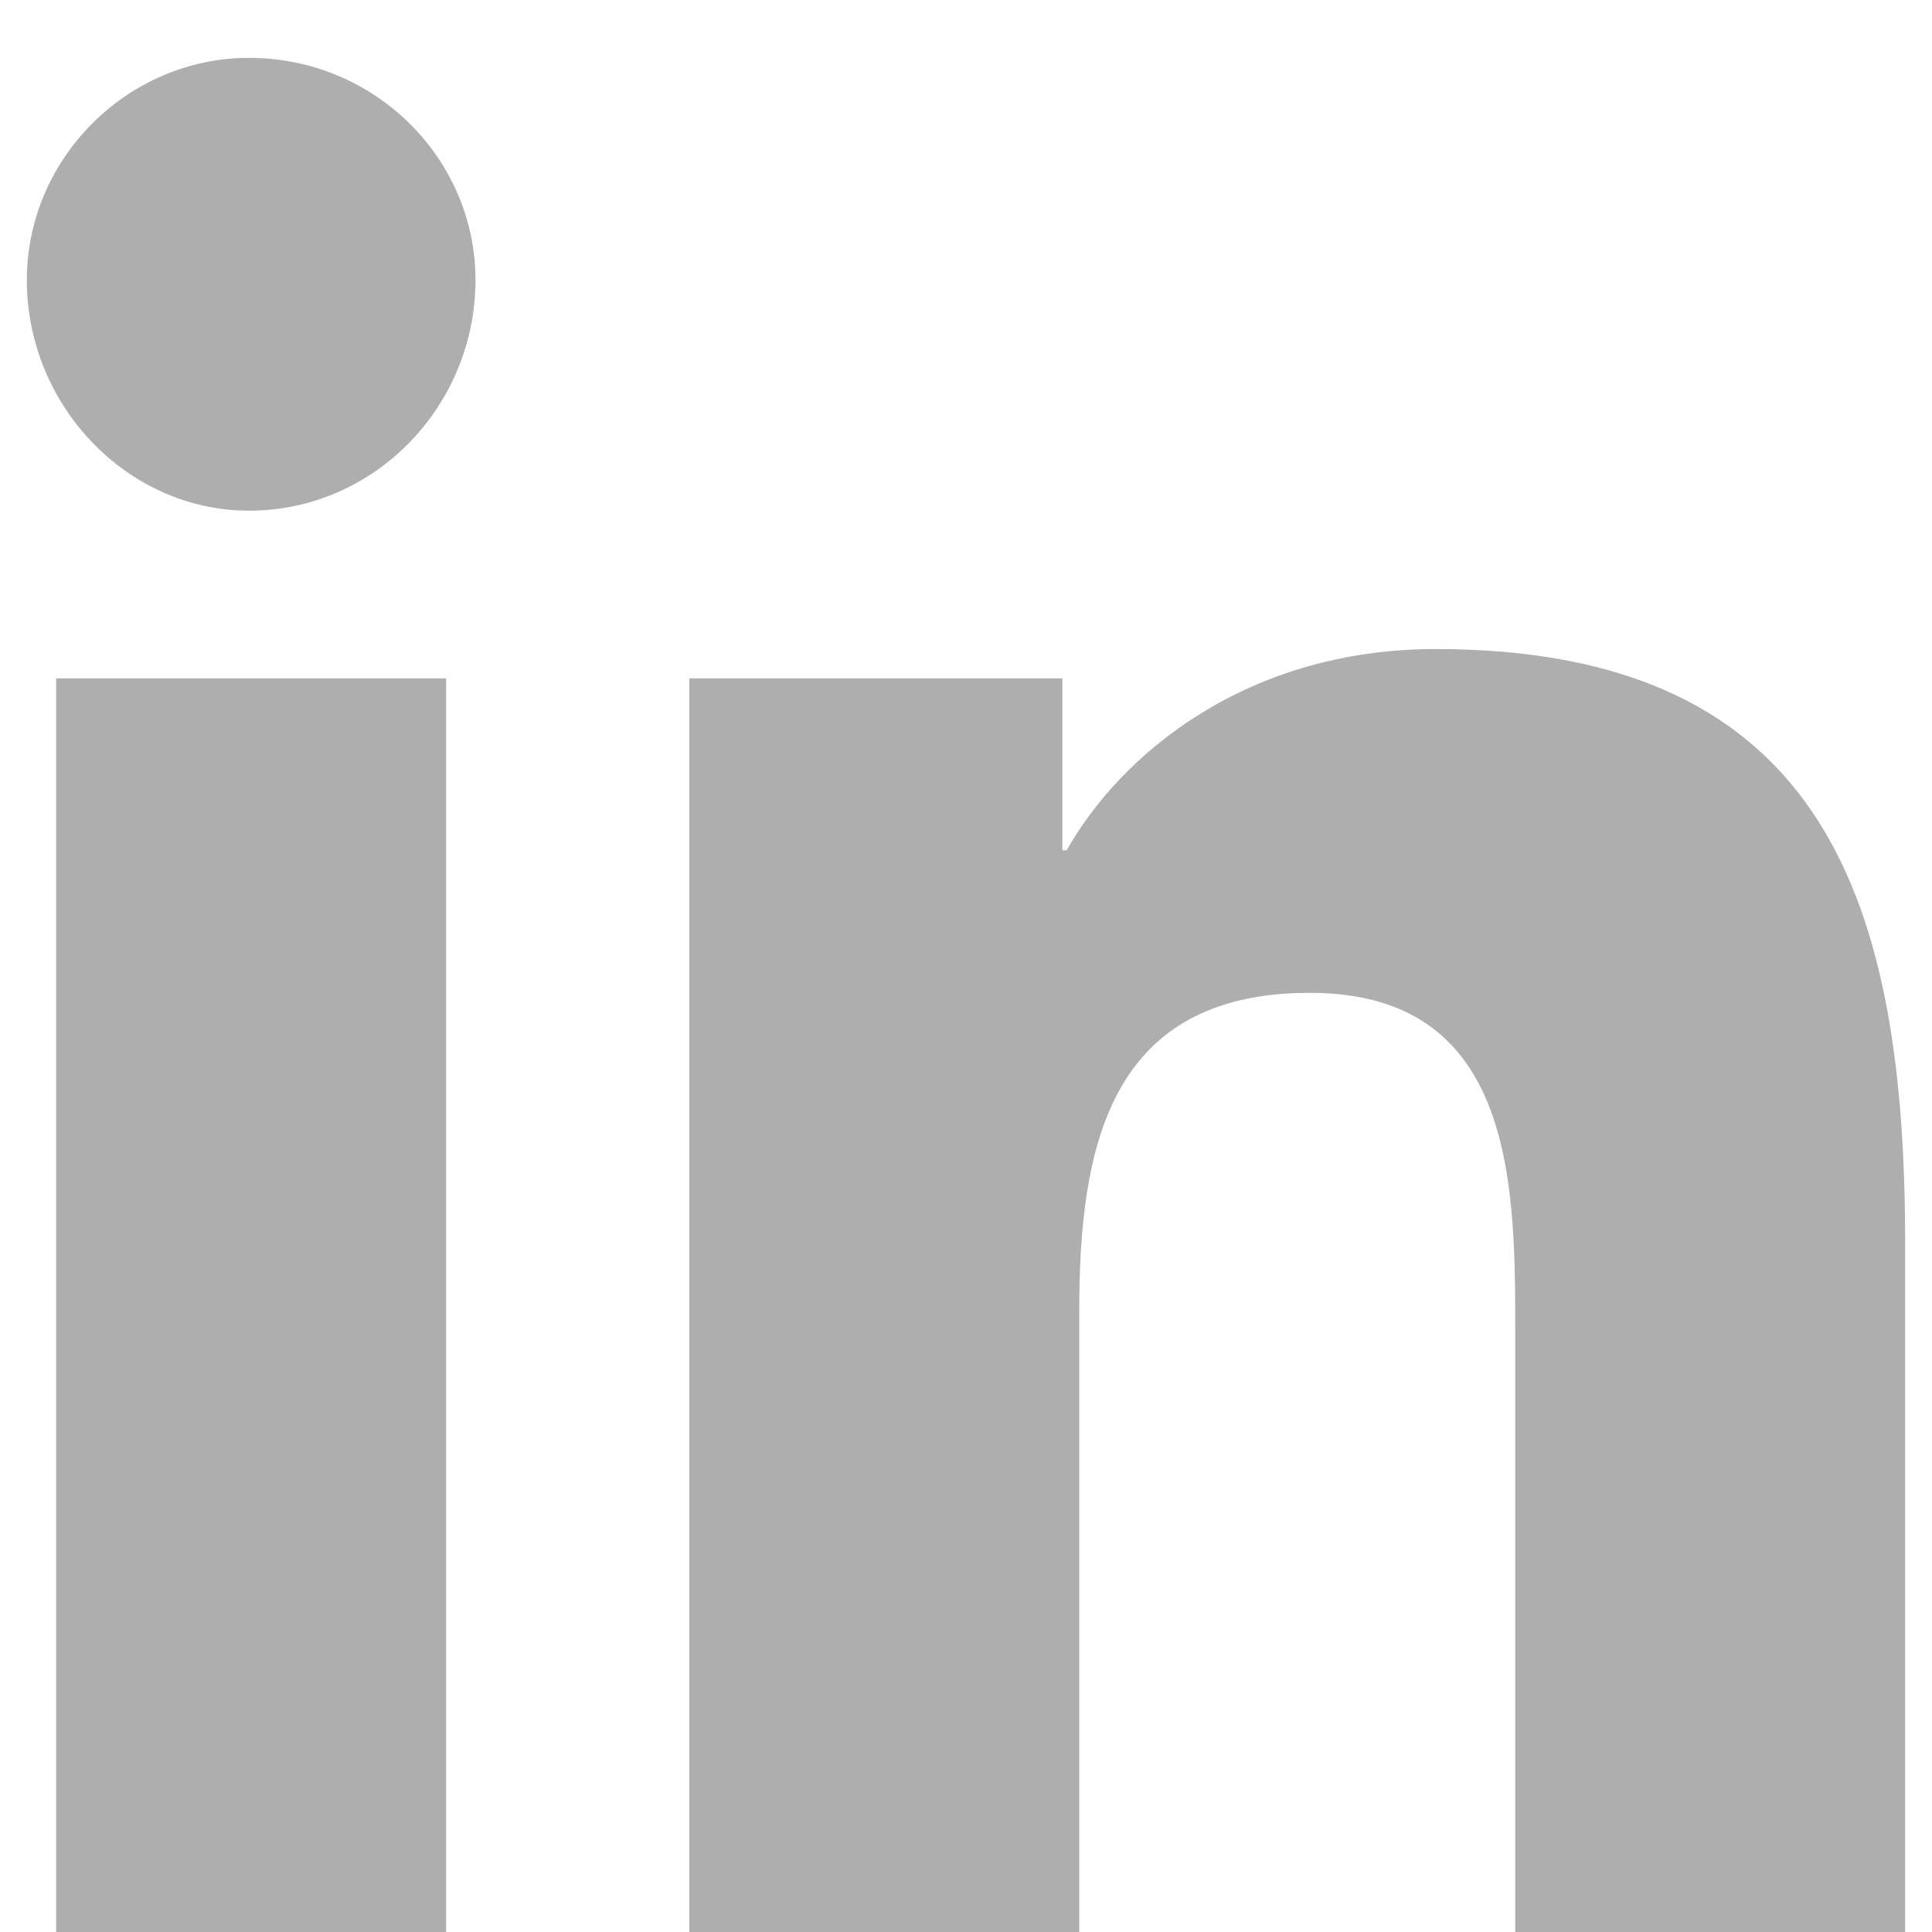
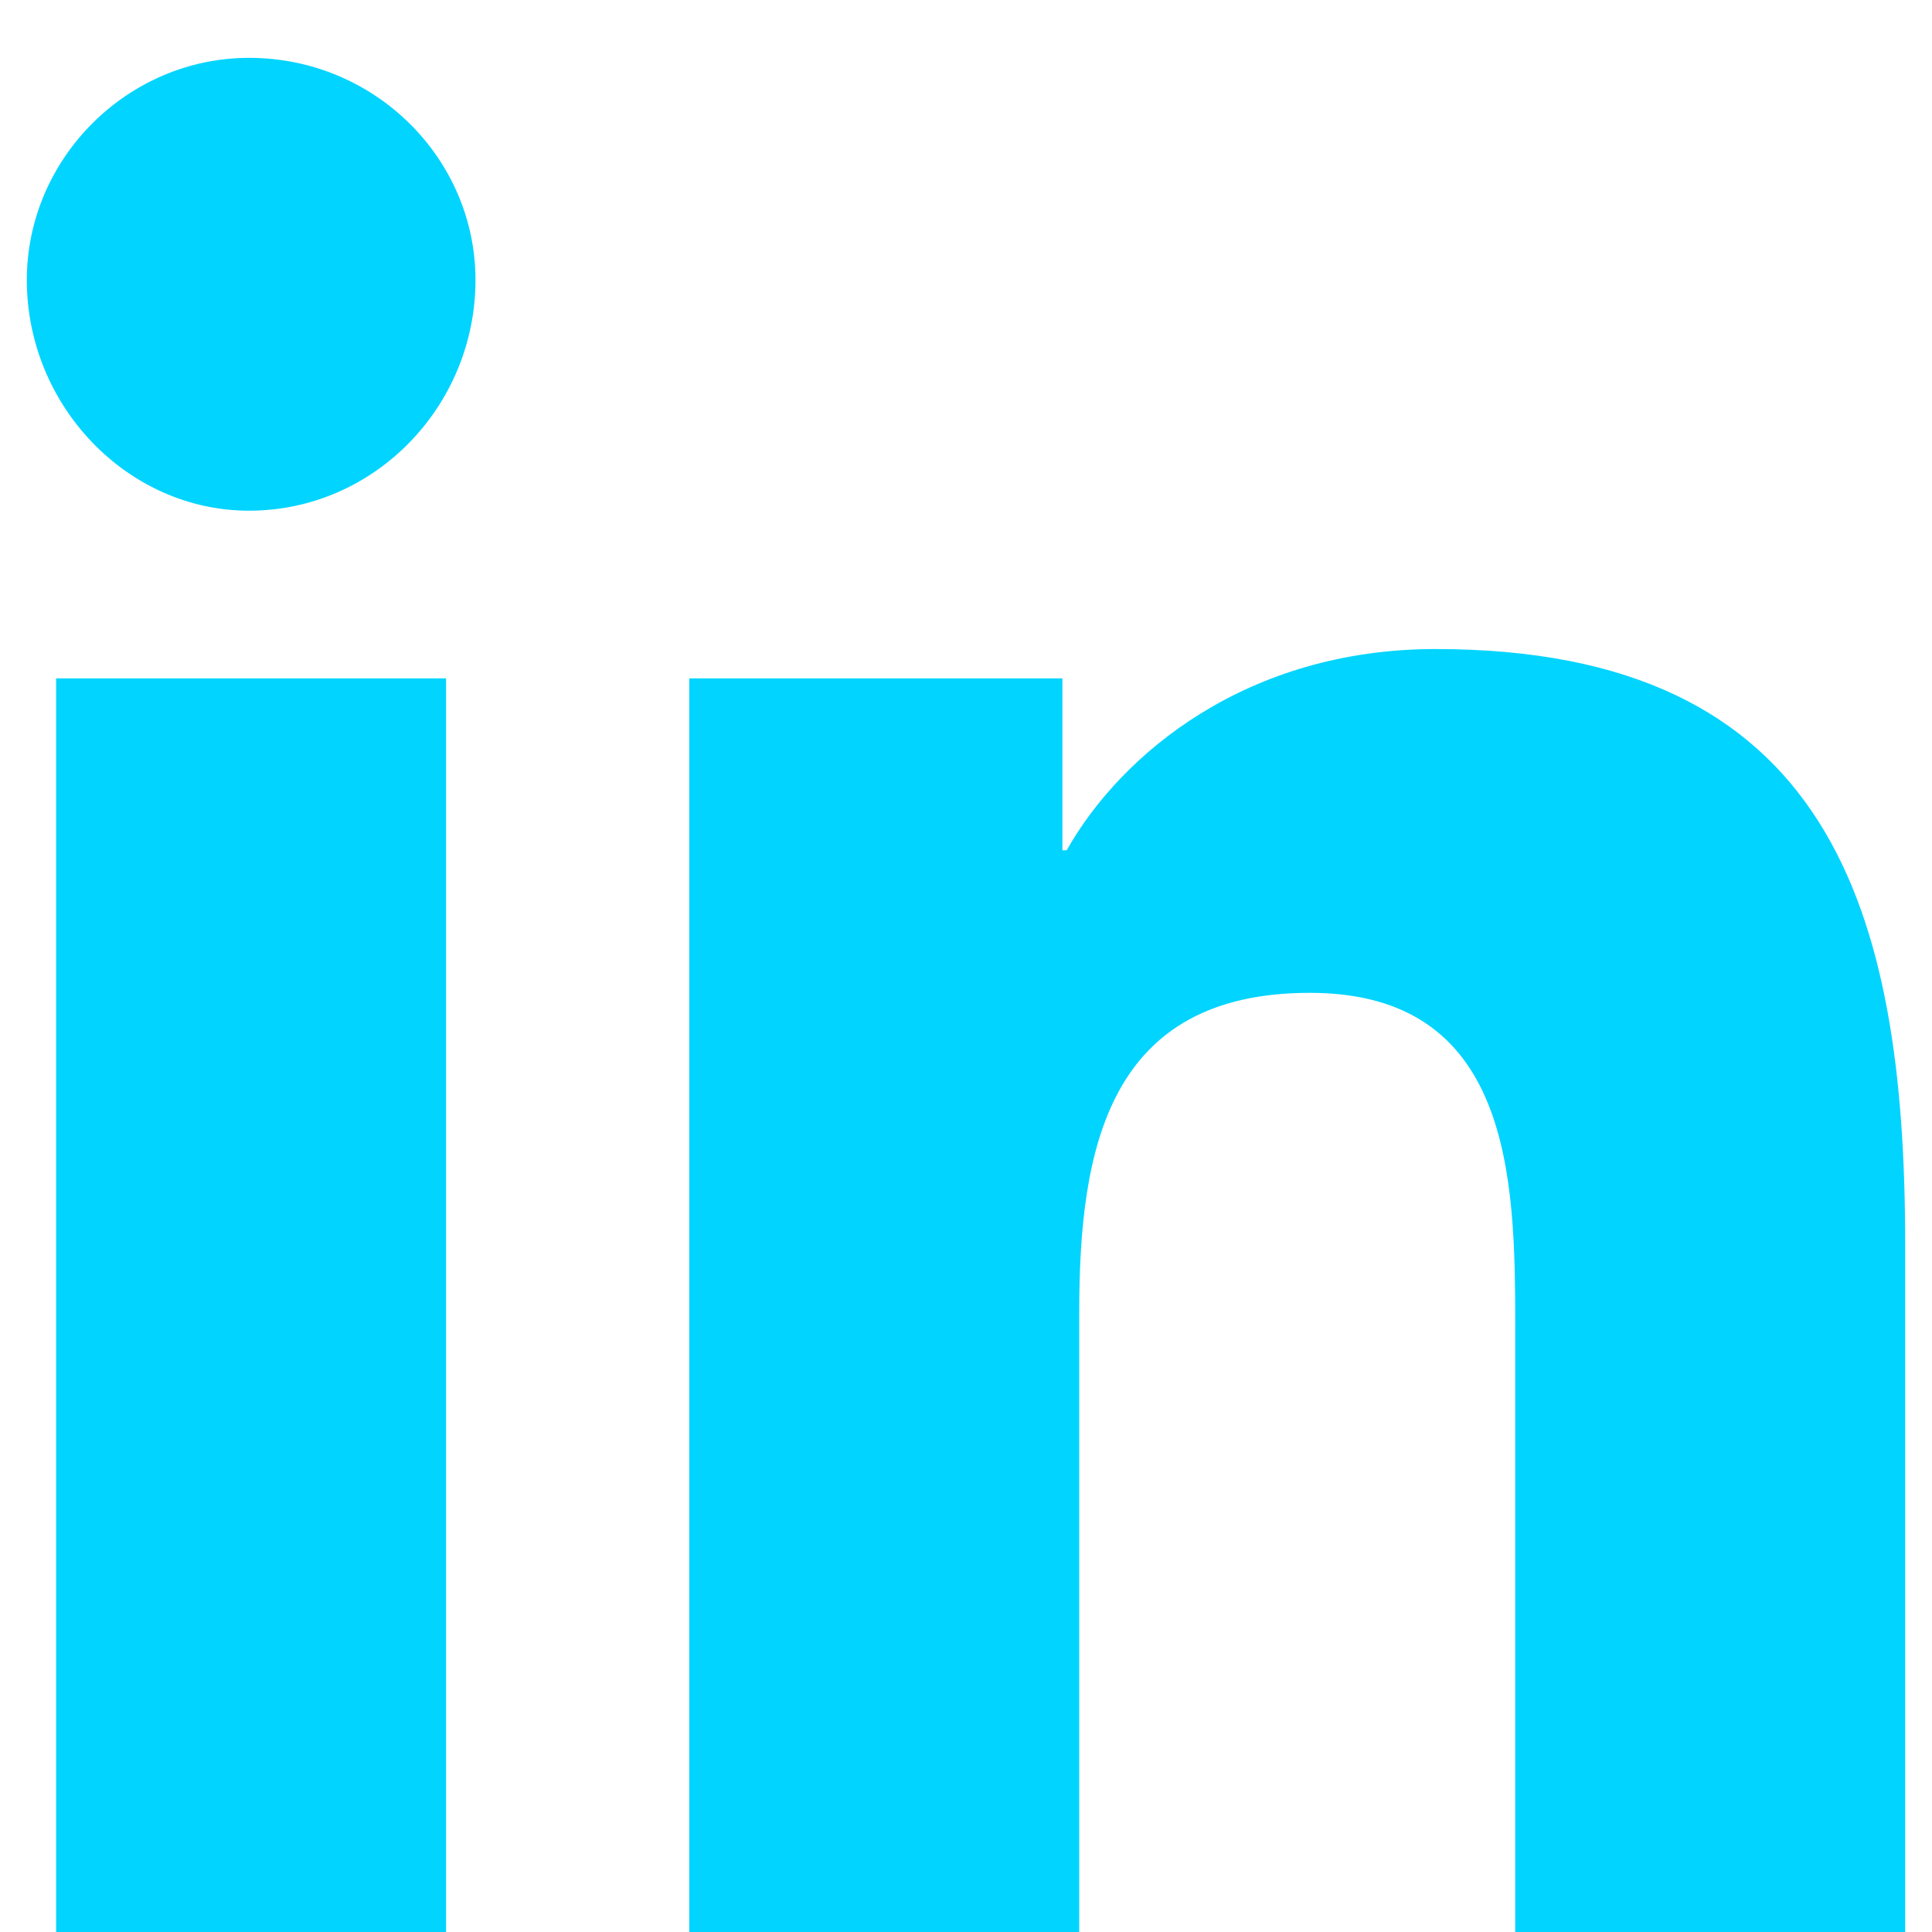
<svg xmlns="http://www.w3.org/2000/svg" width="18" height="18" viewBox="0 0 18 18" fill="none">
-   <path d="M4.156 18V6.32H0.523V18H4.156ZM2.32 4.758C3.492 4.758 4.43 3.781 4.43 2.609C4.43 1.477 3.492 0.539 2.32 0.539C1.188 0.539 0.25 1.477 0.25 2.609C0.25 3.781 1.188 4.758 2.32 4.758ZM17.711 18H17.75V11.594C17.75 8.469 17.047 6.047 13.375 6.047C11.617 6.047 10.445 7.023 9.938 7.922H9.898V6.32H6.422V18H10.055V12.219C10.055 10.695 10.328 9.25 12.203 9.25C14.078 9.25 14.117 10.969 14.117 12.336V18H17.711Z" fill="#AEAEAE" />
+   <path d="M4.156 18V6.32H0.523V18H4.156ZM2.32 4.758C3.492 4.758 4.43 3.781 4.43 2.609C4.43 1.477 3.492 0.539 2.32 0.539C1.188 0.539 0.25 1.477 0.25 2.609C0.25 3.781 1.188 4.758 2.32 4.758ZM17.711 18H17.75V11.594C17.75 8.469 17.047 6.047 13.375 6.047C11.617 6.047 10.445 7.023 9.938 7.922H9.898V6.32H6.422V18H10.055V12.219C10.055 10.695 10.328 9.25 12.203 9.25C14.078 9.25 14.117 10.969 14.117 12.336V18H17.711Z" fill="#00d4ff" />
</svg>
